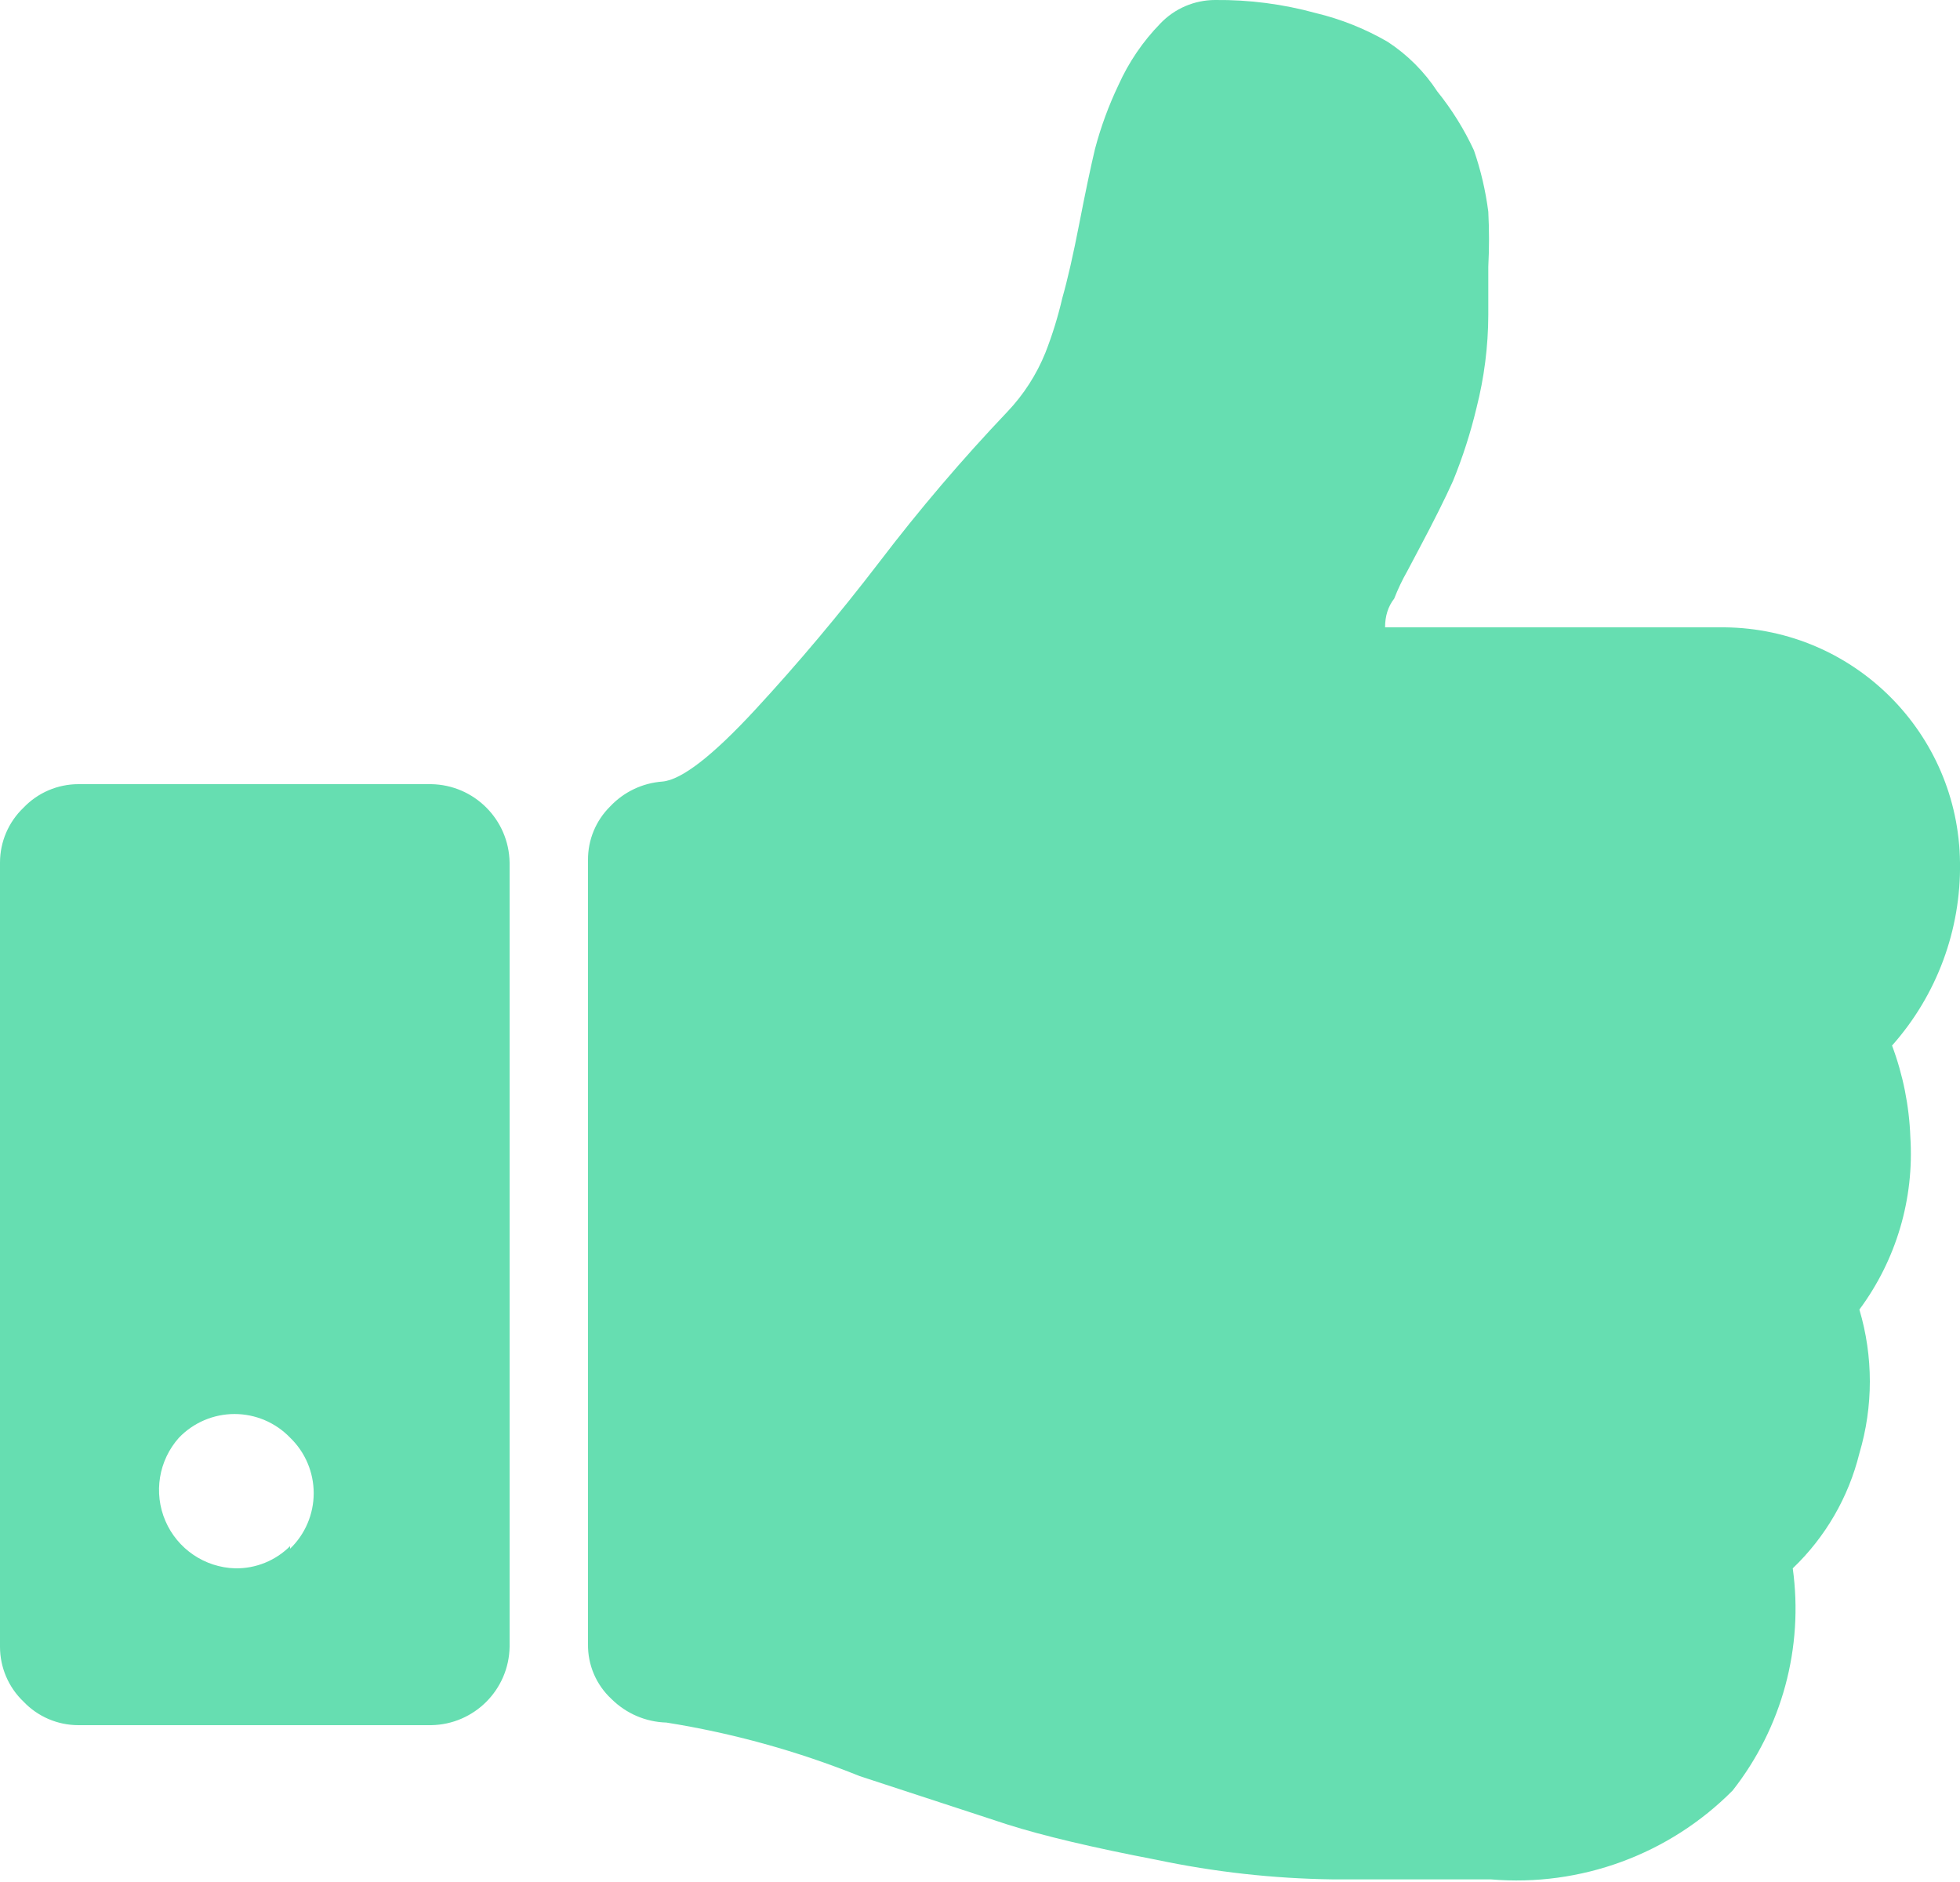
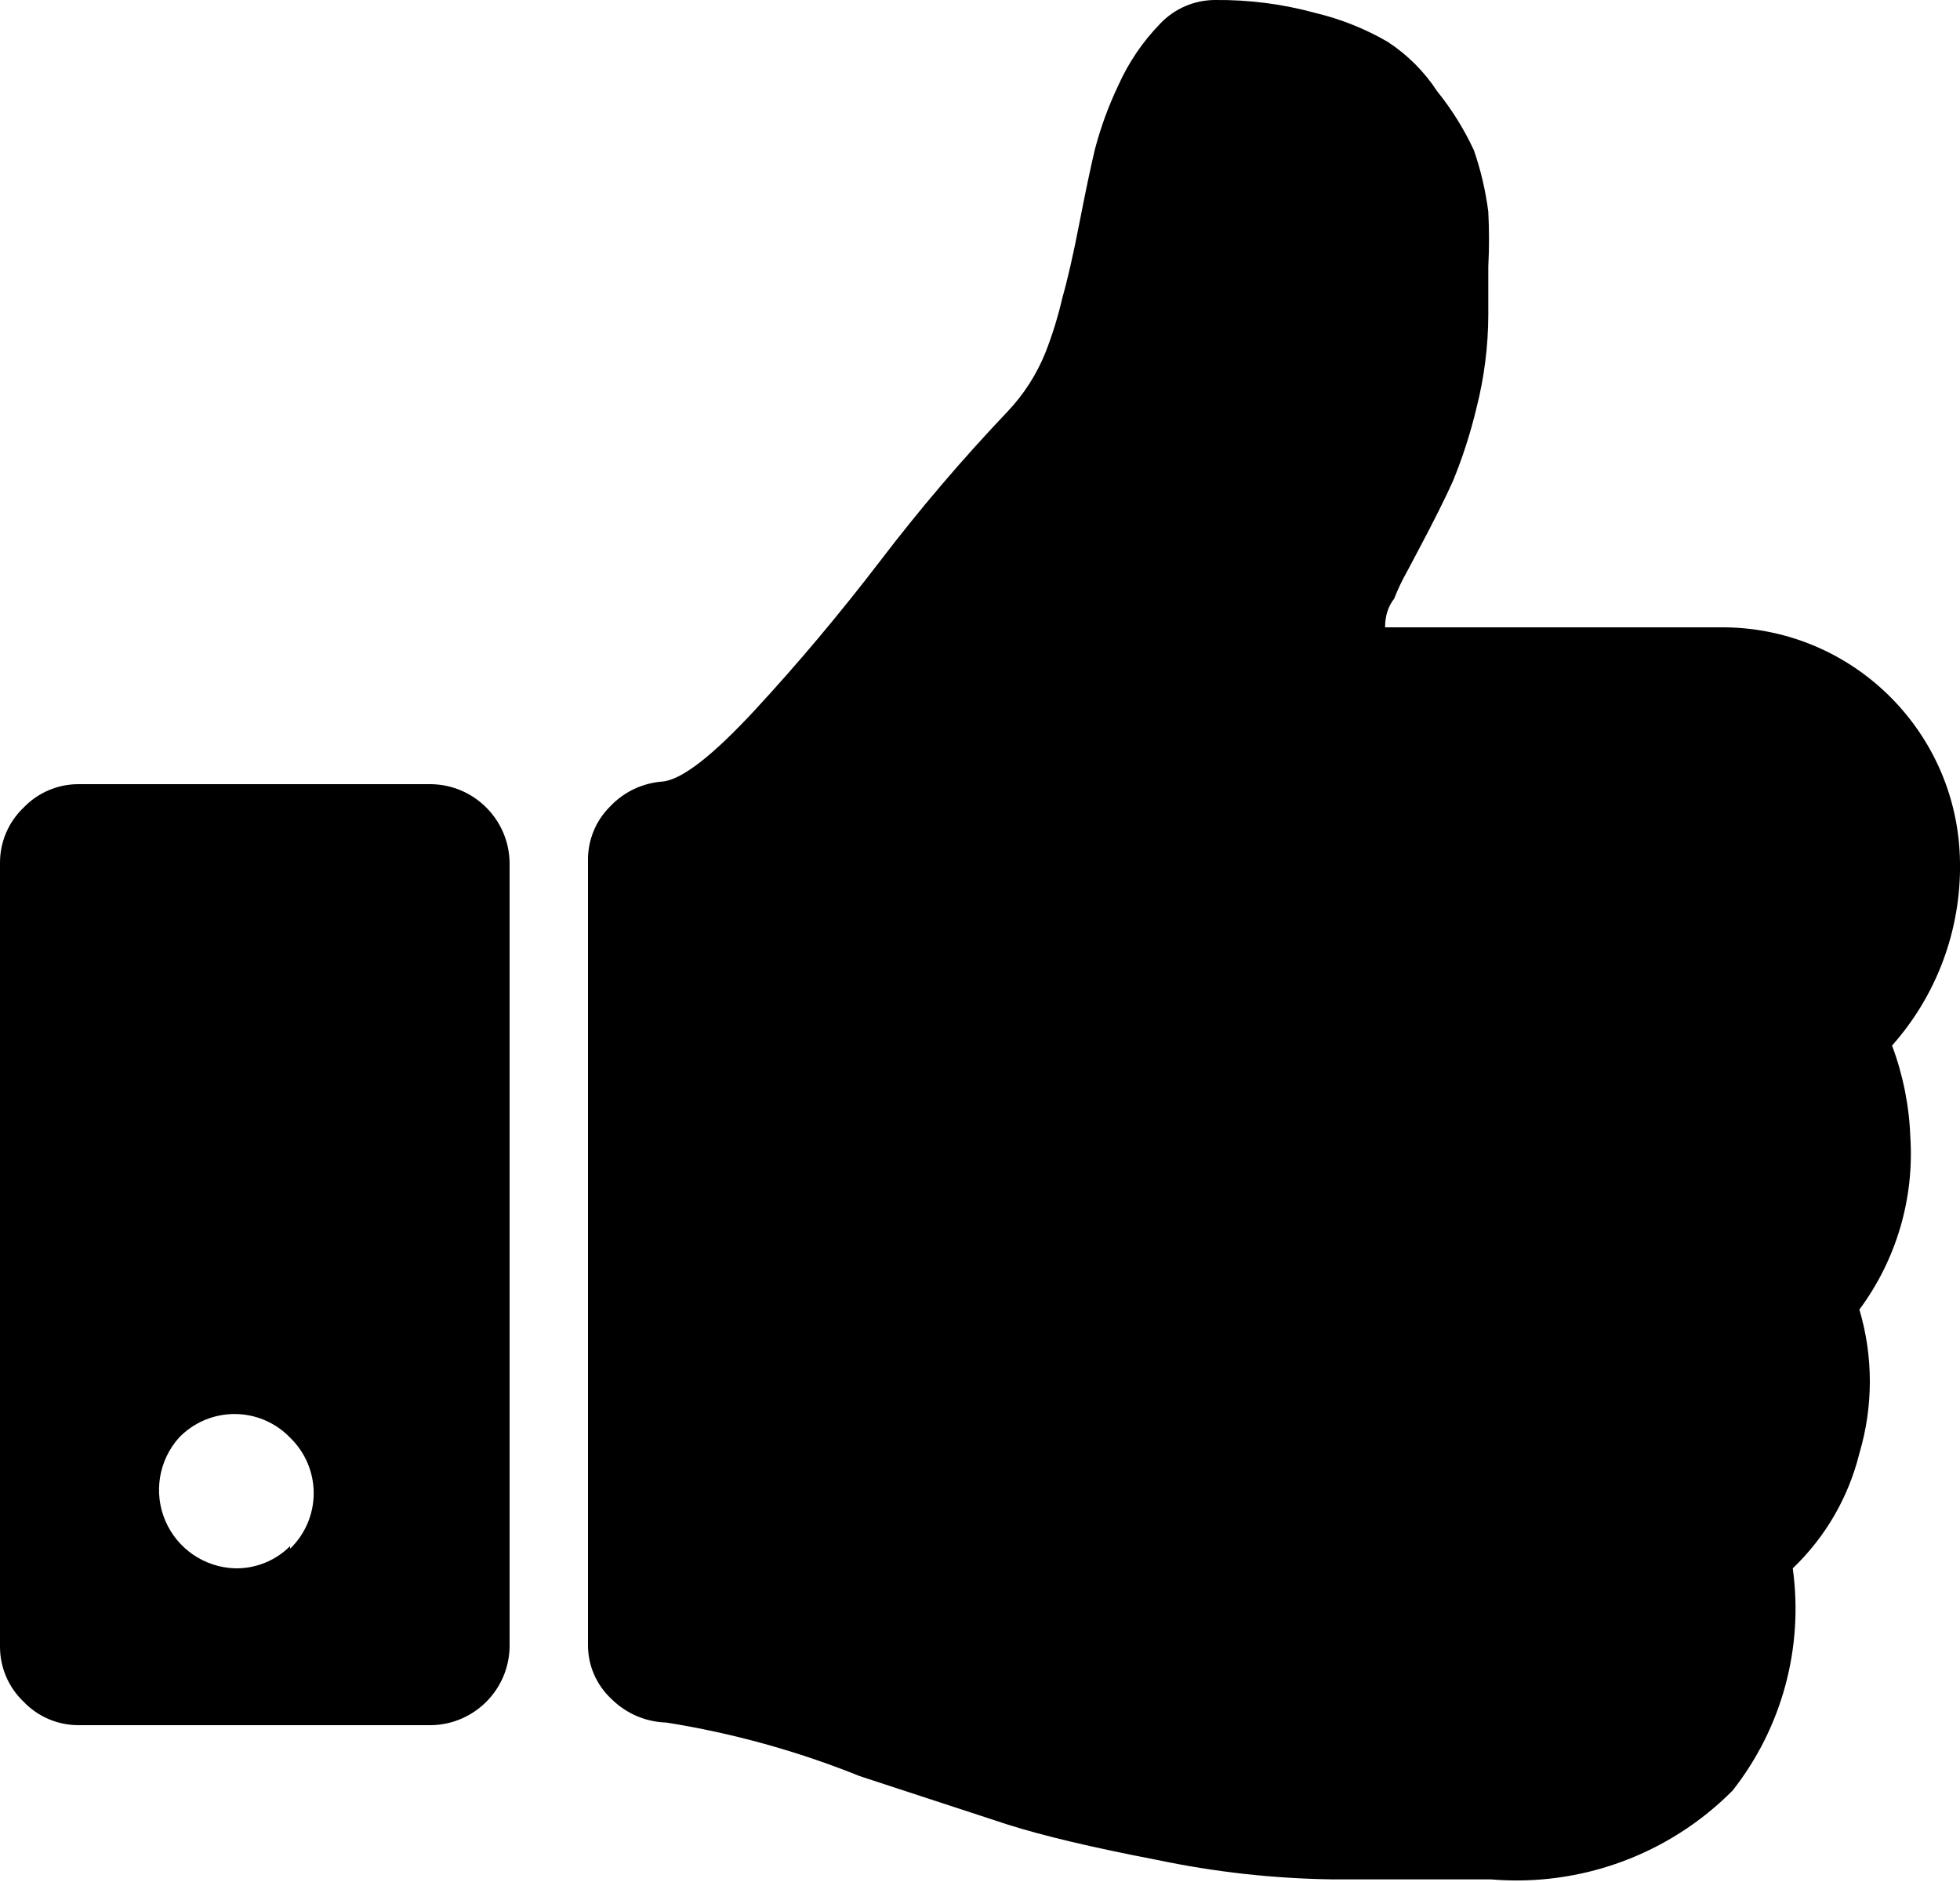
- <svg xmlns="http://www.w3.org/2000/svg" id="Layer_1" data-name="Layer 1" viewBox="0 0 15 14.4">
-   <defs>
-     <style>.cls-1{fill:none}.cls-2{clip-path:url(#clip-path)}.cls-3{fill:#66deb1}</style>
-     <clipPath id="clip-path" transform="translate(0 -.3)">
-       <path class="cls-1" d="M0 0h15v15H0z" />
-     </clipPath>
-   </defs>
+ <svg xmlns="http://www.w3.org/2000/svg" data-name="Layer 1" viewBox="0 0 15 14.4">
  <g class="cls-2">
-     <path class="cls-3" d="M14.48 8.3A2.06 2.06 0 0 0 15 6.9a1.82 1.82 0 0 0-1.8-1.8h-2.6q0-.13.07-.22a1.58 1.58 0 0 1 .1-.21l.09-.17q.17-.32.26-.52a3.83 3.83 0 0 0 .18-.56 2.92 2.92 0 0 0 .09-.71v-.37a4 4 0 0 0 0-.42 2.36 2.36 0 0 0-.11-.47A2.18 2.18 0 0 0 11 1a1.31 1.31 0 0 0-.38-.38 2.05 2.05 0 0 0-.55-.22A2.8 2.8 0 0 0 9.3.3a.58.58 0 0 0-.42.18 1.63 1.63 0 0 0-.32.47 2.79 2.79 0 0 0-.18.49q-.05.21-.12.57t-.13.57A3 3 0 0 1 8 3a1.44 1.44 0 0 1-.29.45 13.86 13.86 0 0 0-.98 1.15q-.46.6-.95 1.13t-.71.55a.61.61 0 0 0-.4.19.57.57 0 0 0-.17.41v6a.56.56 0 0 0 .18.42.62.62 0 0 0 .42.18 6.85 6.85 0 0 1 1.48.41l1.13.37q.41.13 1.14.27a7 7 0 0 0 1.35.15h1.21a2.33 2.33 0 0 0 1.85-.68 2.25 2.25 0 0 0 .46-1.7 1.82 1.82 0 0 0 .51-.88 1.93 1.93 0 0 0 0-1.1A2 2 0 0 0 14.62 9a2.23 2.23 0 0 0-.14-.7zM3.3 6.3H.6a.58.58 0 0 0-.42.18.58.58 0 0 0-.18.42v6a.58.58 0 0 0 .18.42.58.58 0 0 0 .42.18h2.7a.61.61 0 0 0 .6-.6v-6a.61.61 0 0 0-.6-.6zm-1.08 5.83a.58.58 0 0 1-.42.17.6.6 0 0 1-.43-1 .59.59 0 0 1 .85 0 .59.59 0 0 1 0 .85z" transform="translate(0 -.3)" />
+     <path class="cls-3" d="M14.48 8A2.06 2.06 0 0 0 15 6.6a1.82 1.82 0 0 0-1.8-1.8h-2.6q0-.13.07-.22a1.58 1.58 0 0 1 .1-.21l.09-.17q.17-.32.26-.52a3.83 3.83 0 0 0 .18-.56 2.92 2.92 0 0 0 .09-.71v-.37a4 4 0 0 0 0-.42 2.36 2.36 0 0 0-.11-.47A2.18 2.18 0 0 0 11 .7a1.31 1.31 0 0 0-.38-.38 2.05 2.05 0 0 0-.55-.22A2.8 2.8 0 0 0 9.3 0a.58.58 0 0 0-.42.18 1.63 1.63 0 0 0-.32.47 2.79 2.79 0 0 0-.18.49q-.05.21-.12.57t-.13.57A3 3 0 0 1 8 2.7a1.44 1.44 0 0 1-.29.45 13.86 13.86 0 0 0-.98 1.15q-.46.6-.95 1.13t-.71.55a.61.61 0 0 0-.4.19.57.57 0 0 0-.17.41v6a.56.56 0 0 0 .18.42.62.62 0 0 0 .42.18 6.85 6.85 0 0 1 1.48.41l1.13.37q.41.13 1.14.27a7 7 0 0 0 1.35.15h1.21a2.33 2.33 0 0 0 1.85-.68 2.25 2.25 0 0 0 .46-1.7 1.82 1.82 0 0 0 .51-.88 1.93 1.93 0 0 0 0-1.1 2 2 0 0 0 .39-1.32 2.23 2.23 0 0 0-.14-.7zM3.3 6H.6a.58.58 0 0 0-.42.18.58.58 0 0 0-.18.42v6a.58.58 0 0 0 .18.42.58.58 0 0 0 .42.18h2.7a.61.61 0 0 0 .6-.6v-6a.61.61 0 0 0-.6-.6zm-1.08 5.83a.58.58 0 0 1-.42.17.6.6 0 0 1-.43-1 .59.59 0 0 1 .85 0 .59.59 0 0 1 0 .85z" />
  </g>
</svg>
